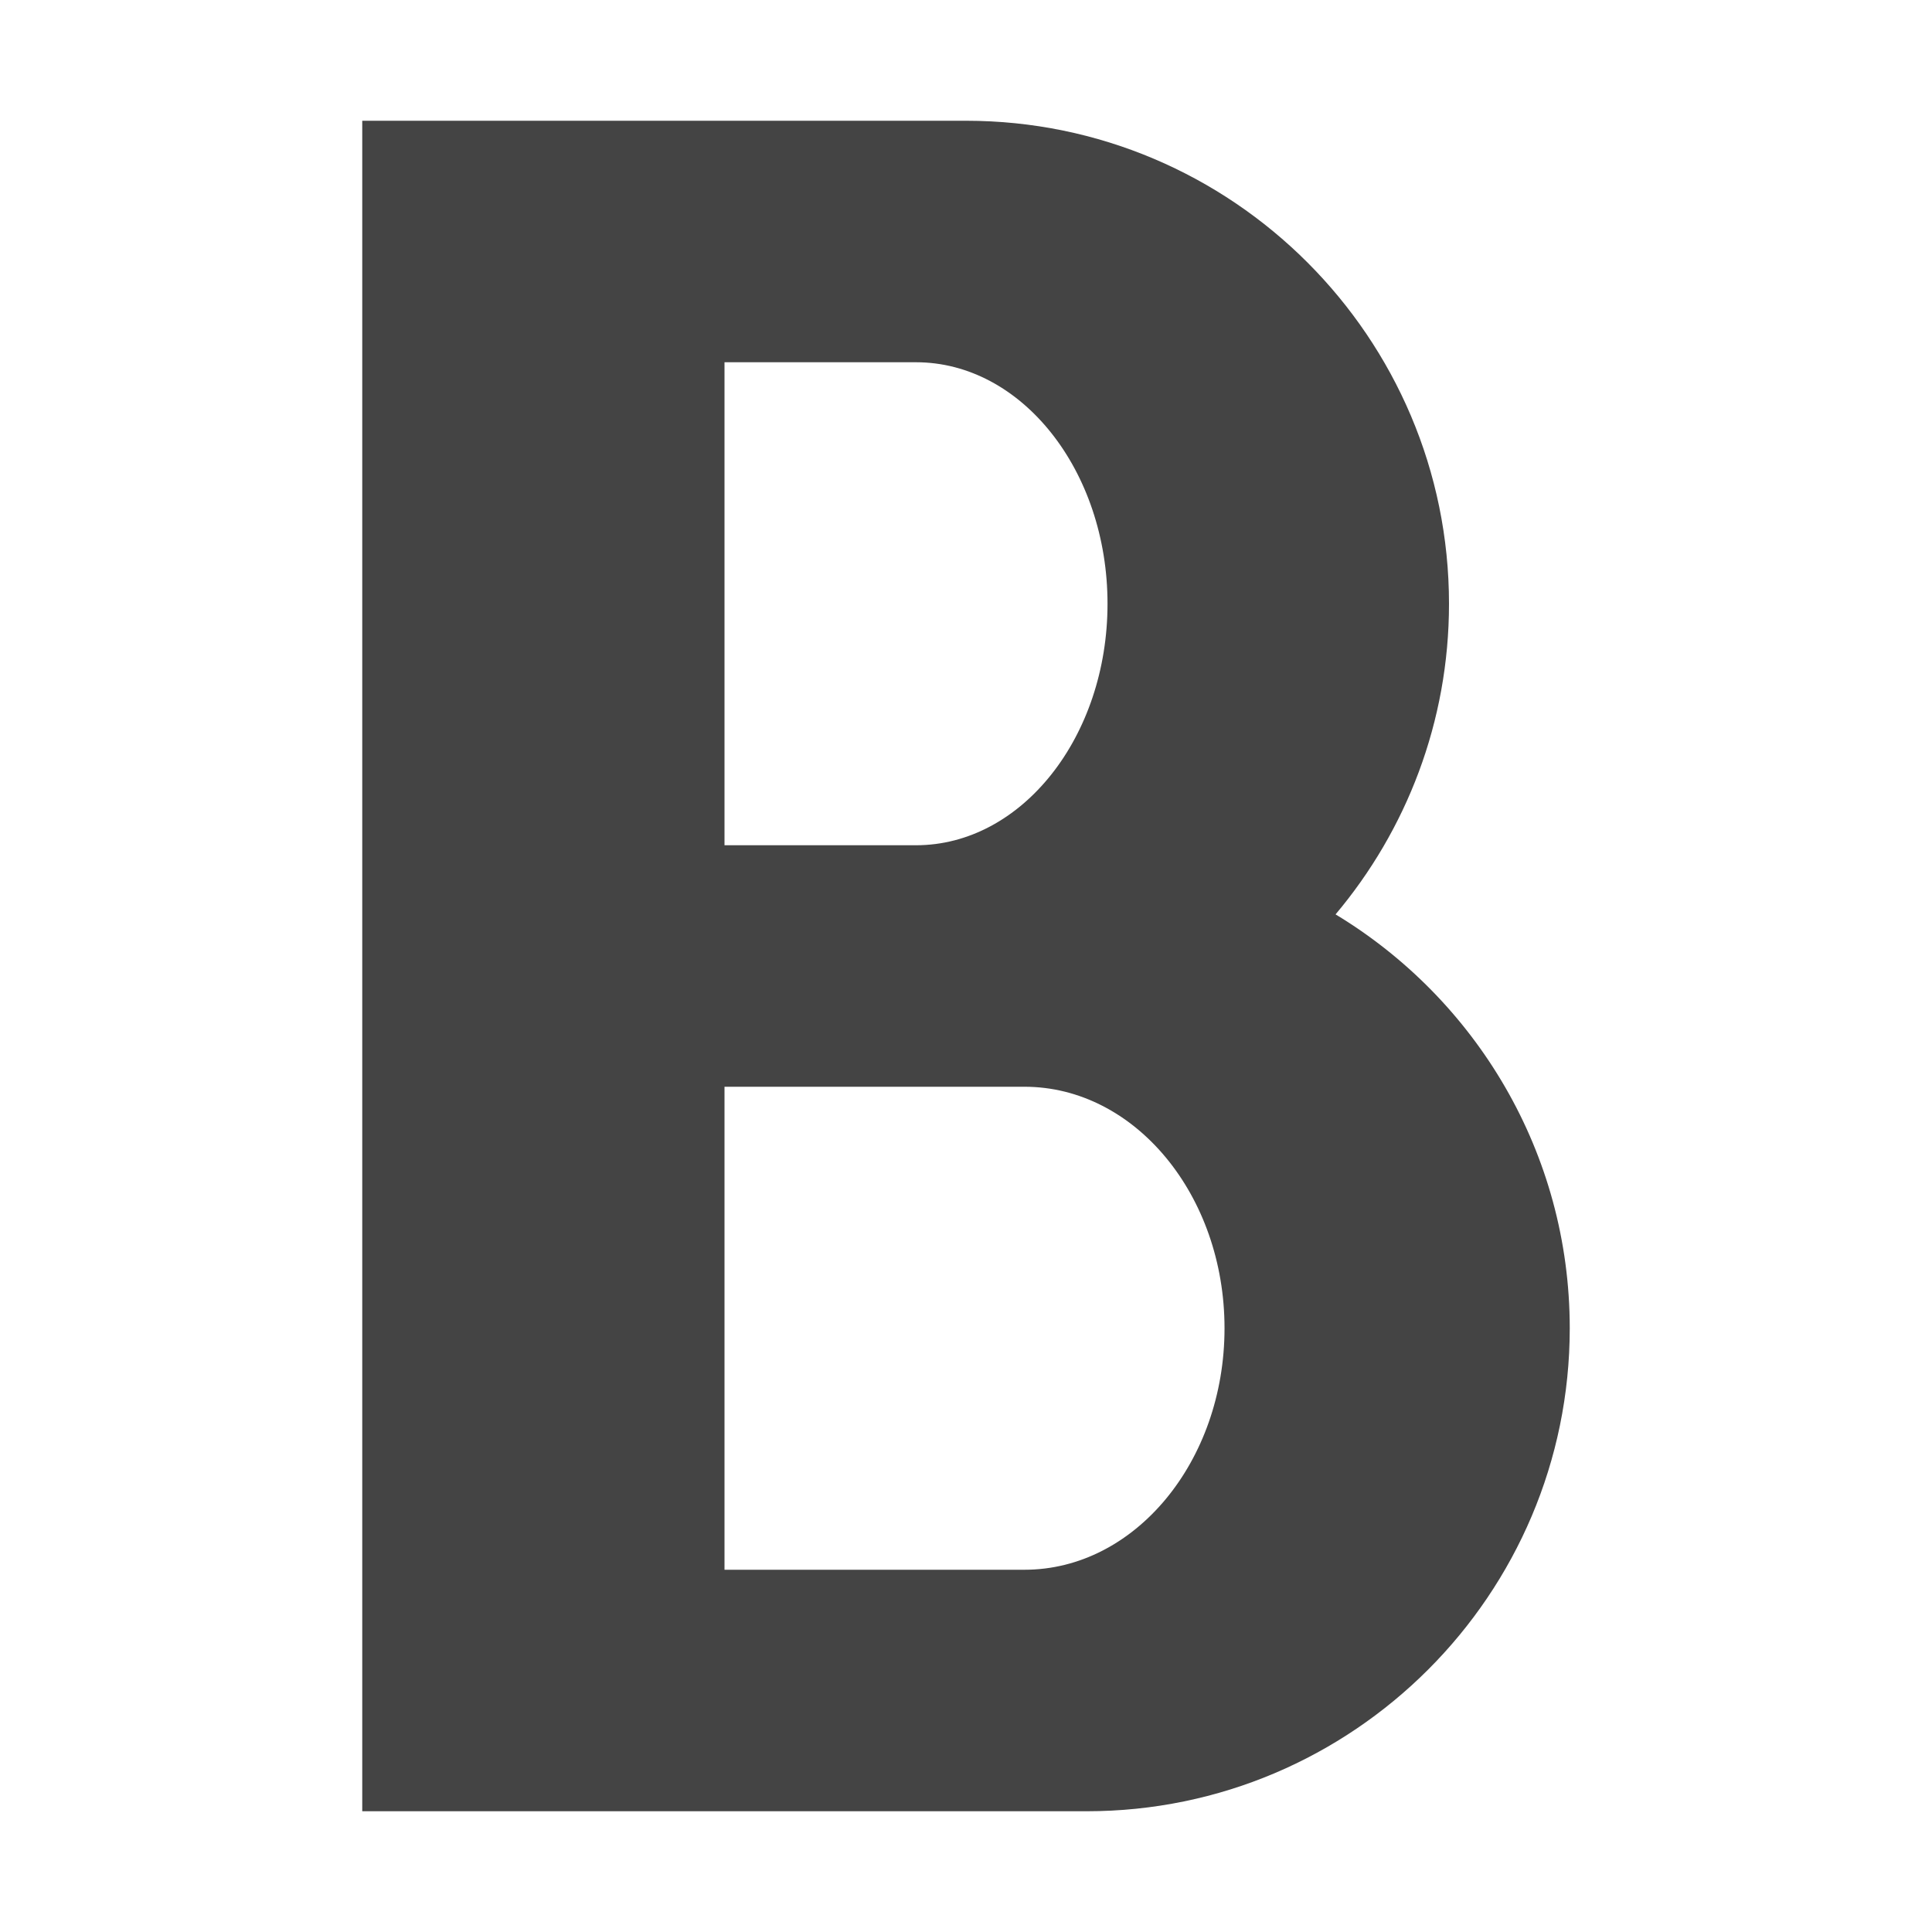
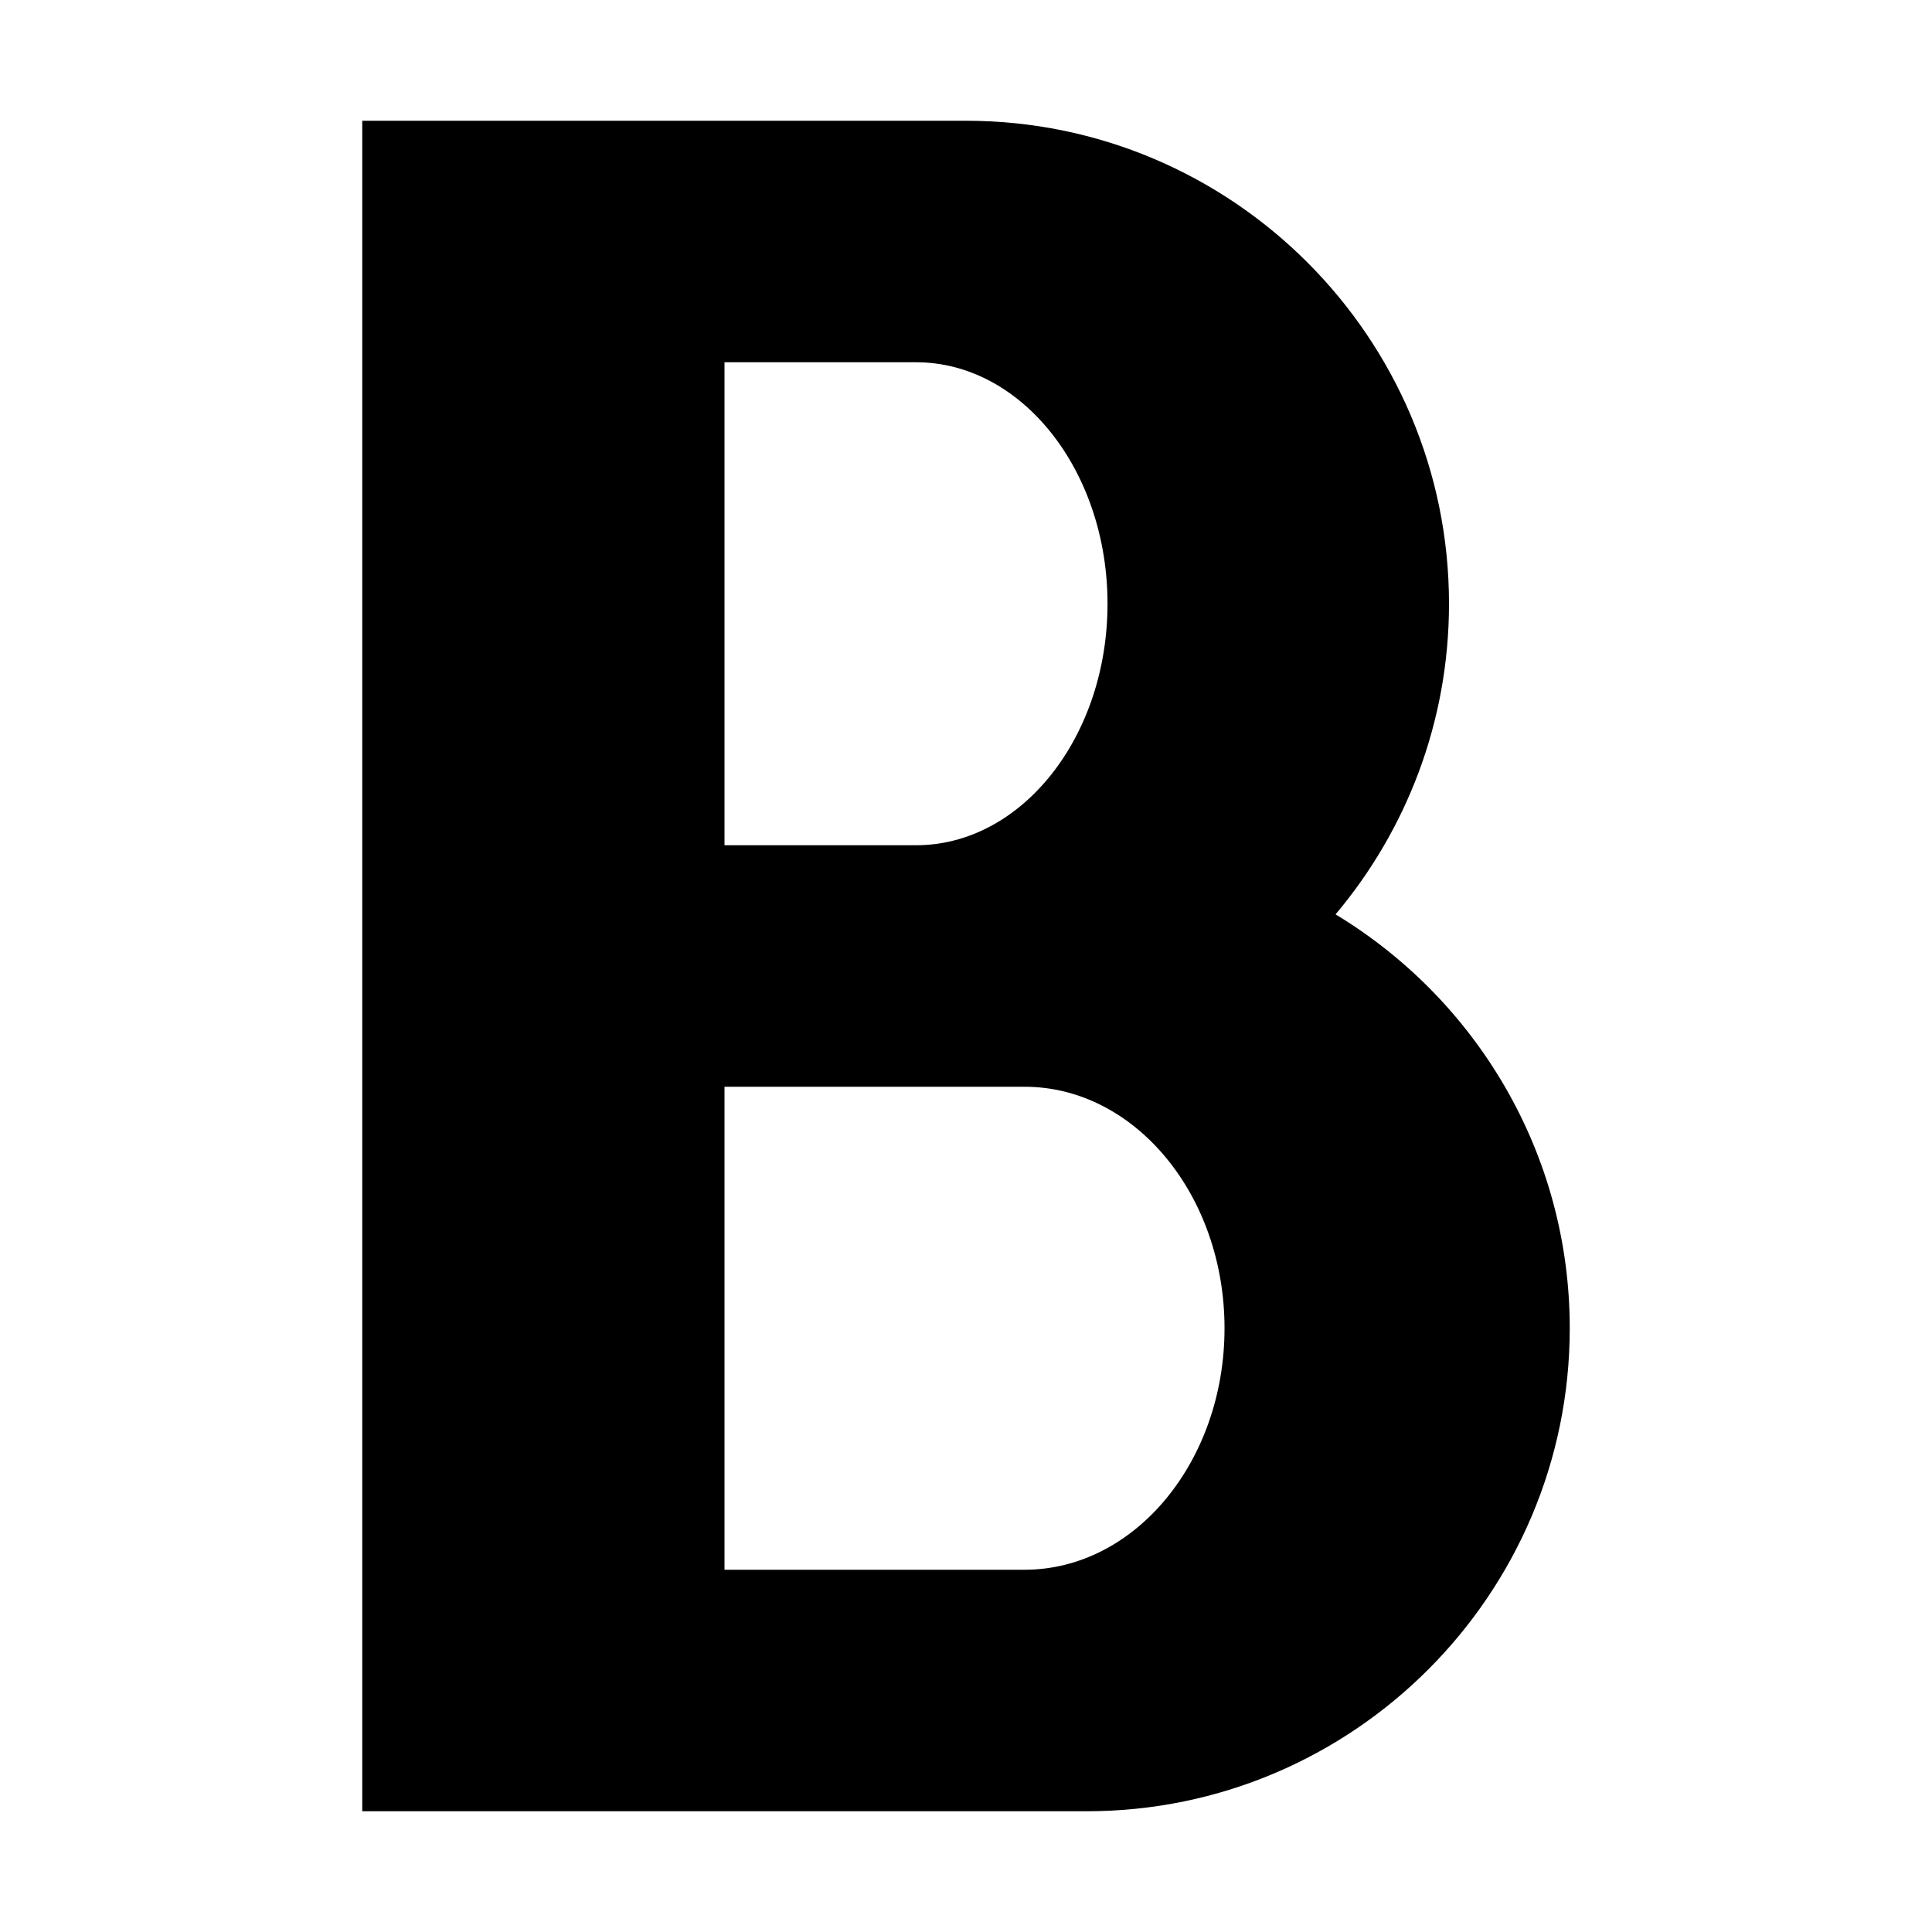
<svg xmlns="http://www.w3.org/2000/svg" version="1.1" width="32" height="32" viewBox="0 0 32 32">
-   <path fill="#444444" d="M22.121 15.145c1.172-1.392 1.879-3.188 1.879-5.145 0-4.411-3.589-8-8-8h-10v28h12c4.411 0 8-3.589 8-8 0-2.905-1.556-5.453-3.879-6.855zM12 6h3.172c1.749 0 3.172 1.794 3.172 4s-1.423 4-3.172 4h-3.172v-8zM16.969 26h-4.969v-8h4.969c1.827 0 3.313 1.794 3.313 4s-1.486 4-3.313 4z" />
+   <path d="M22.121 15.145c1.172-1.392 1.879-3.188 1.879-5.145 0-4.411-3.589-8-8-8h-10v28h12c4.411 0 8-3.589 8-8 0-2.905-1.556-5.453-3.879-6.855zM12 6h3.172c1.749 0 3.172 1.794 3.172 4s-1.423 4-3.172 4h-3.172v-8zM16.969 26h-4.969v-8h4.969c1.827 0 3.313 1.794 3.313 4s-1.486 4-3.313 4z" />
</svg>
